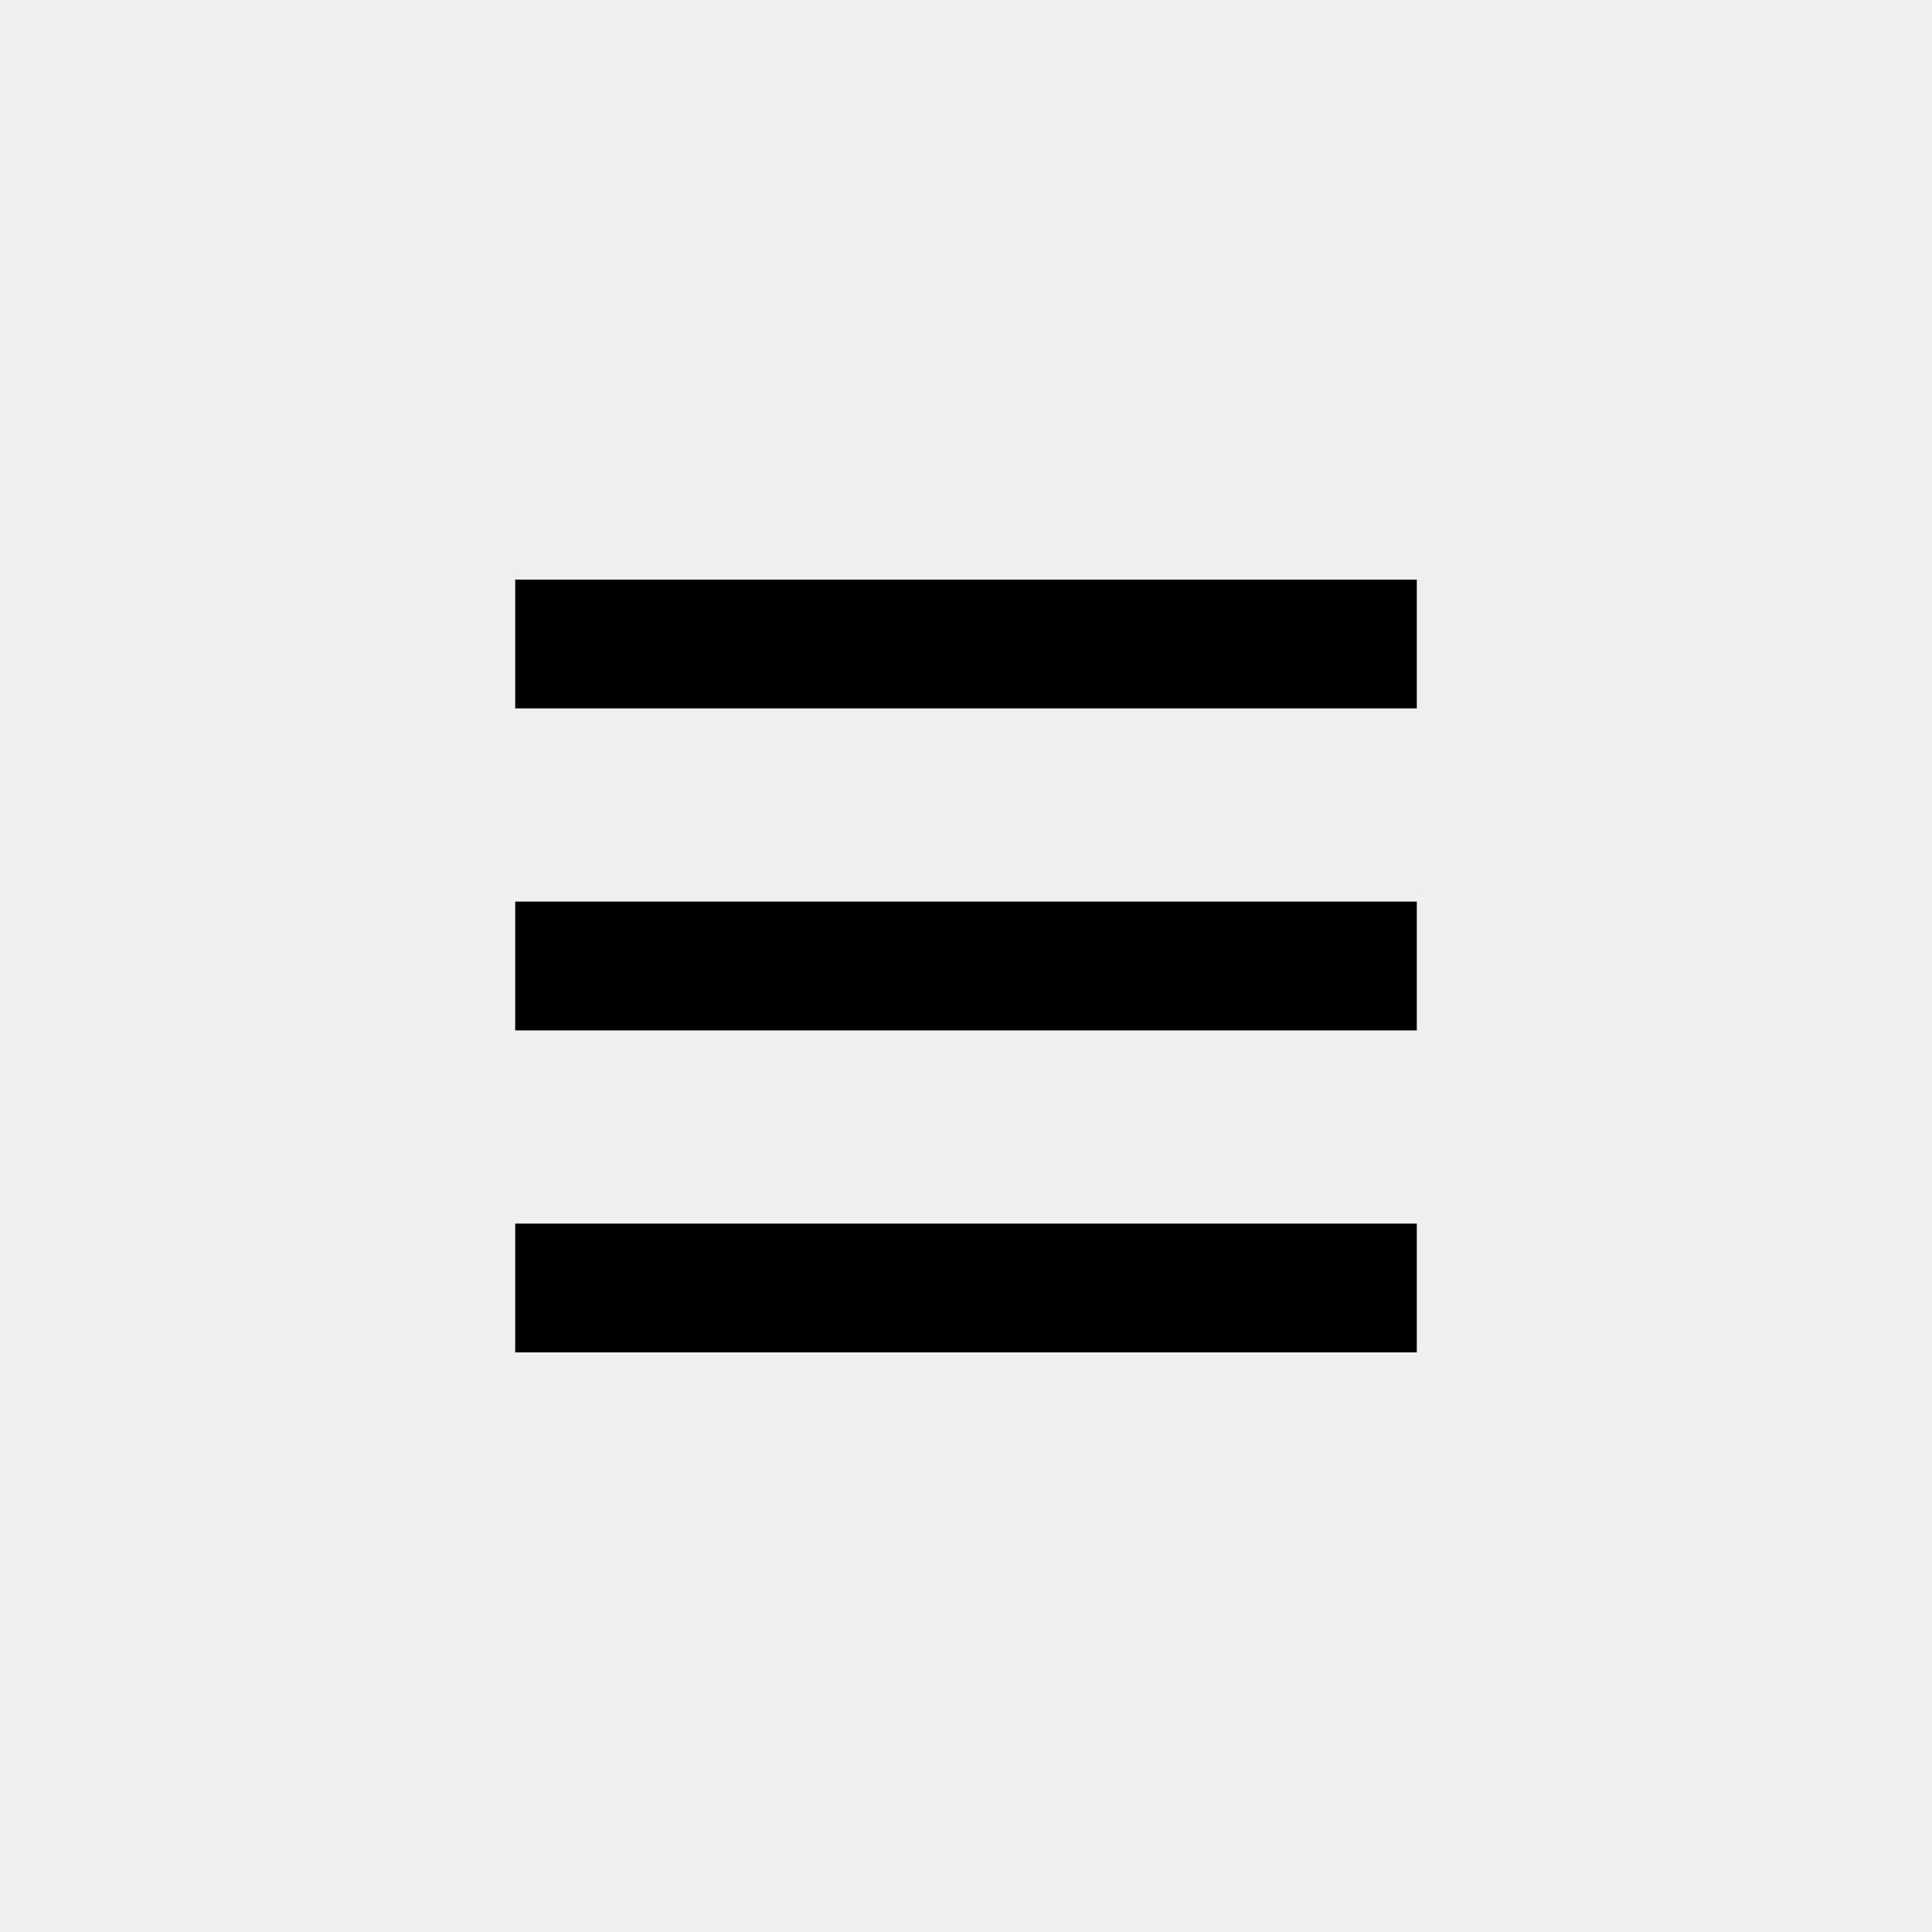
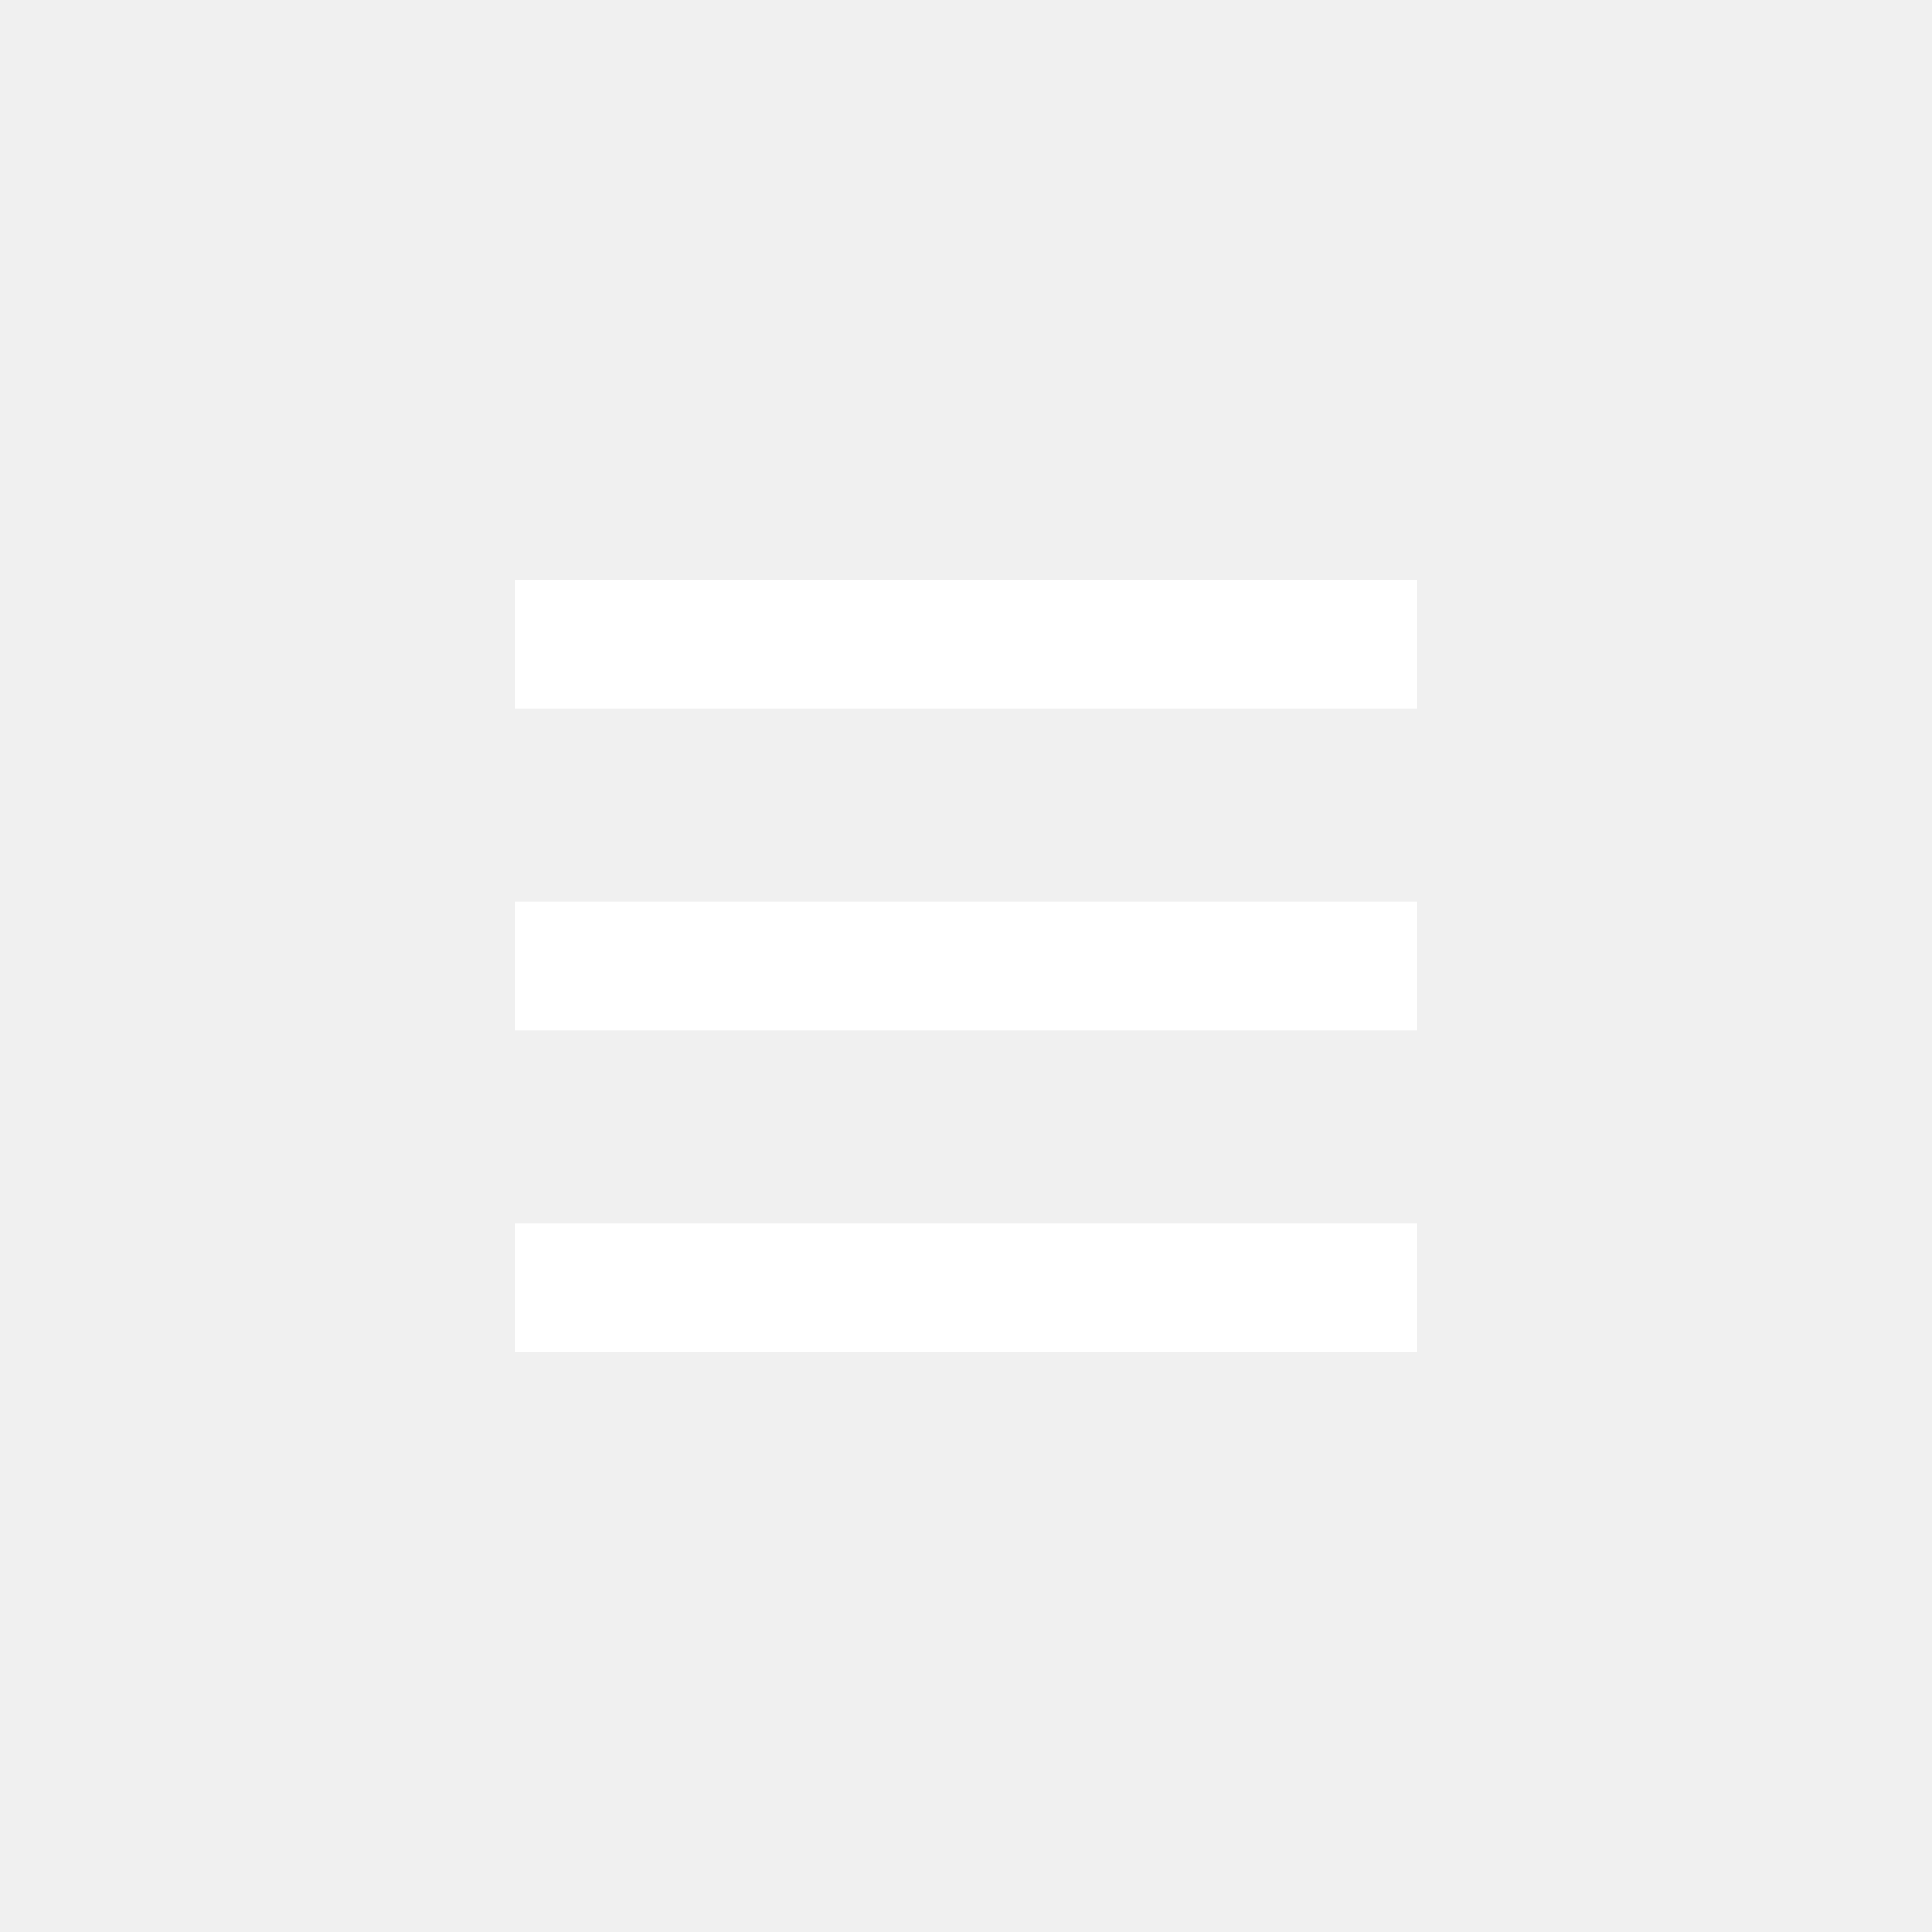
<svg xmlns="http://www.w3.org/2000/svg" width="30" height="30" viewBox="0 0 30 30" fill="none">
-   <rect x="8" y="9" width="14" height="2" fill="black" />
-   <rect x="8" y="14" width="14" height="2" fill="black" />
-   <rect x="8" y="19" width="14" height="2" fill="black" />
+   <rect x="8" y="9" width="14" height="2" fill="white" />
+   <rect x="8" y="14" width="14" height="2" fill="white" />
+   <rect x="8" y="19" width="14" height="2" fill="white" />
</svg>
